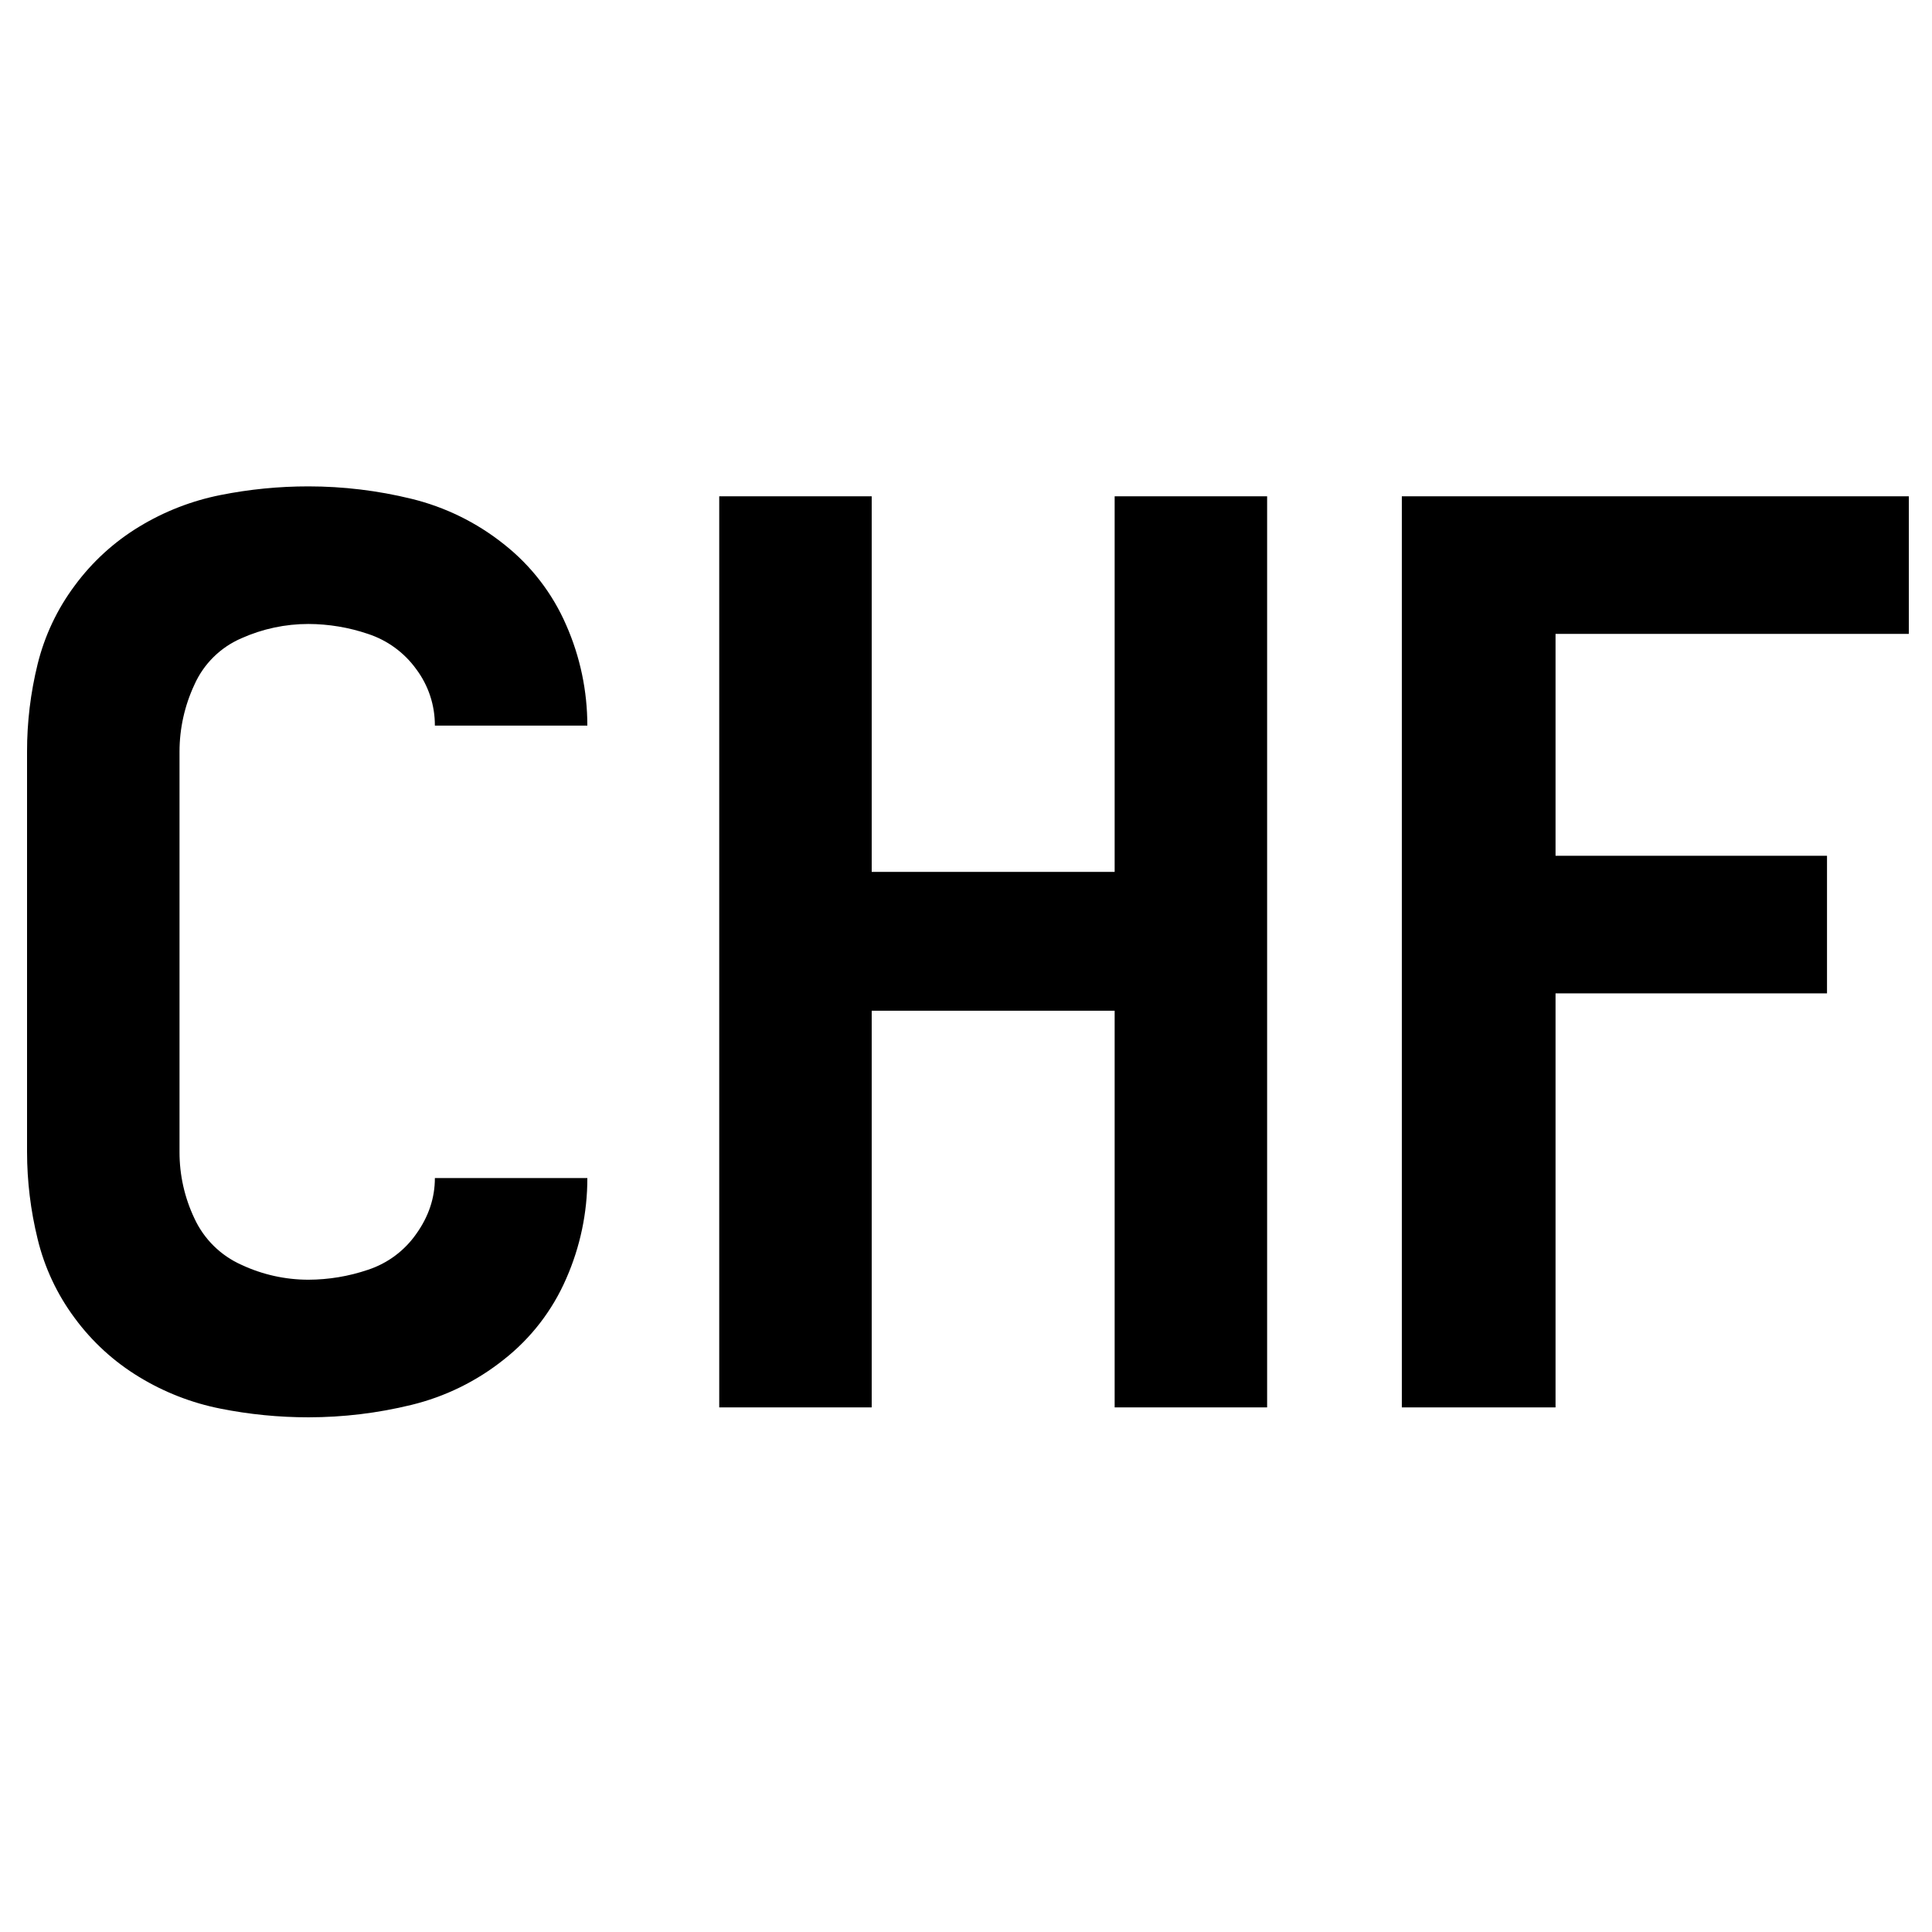
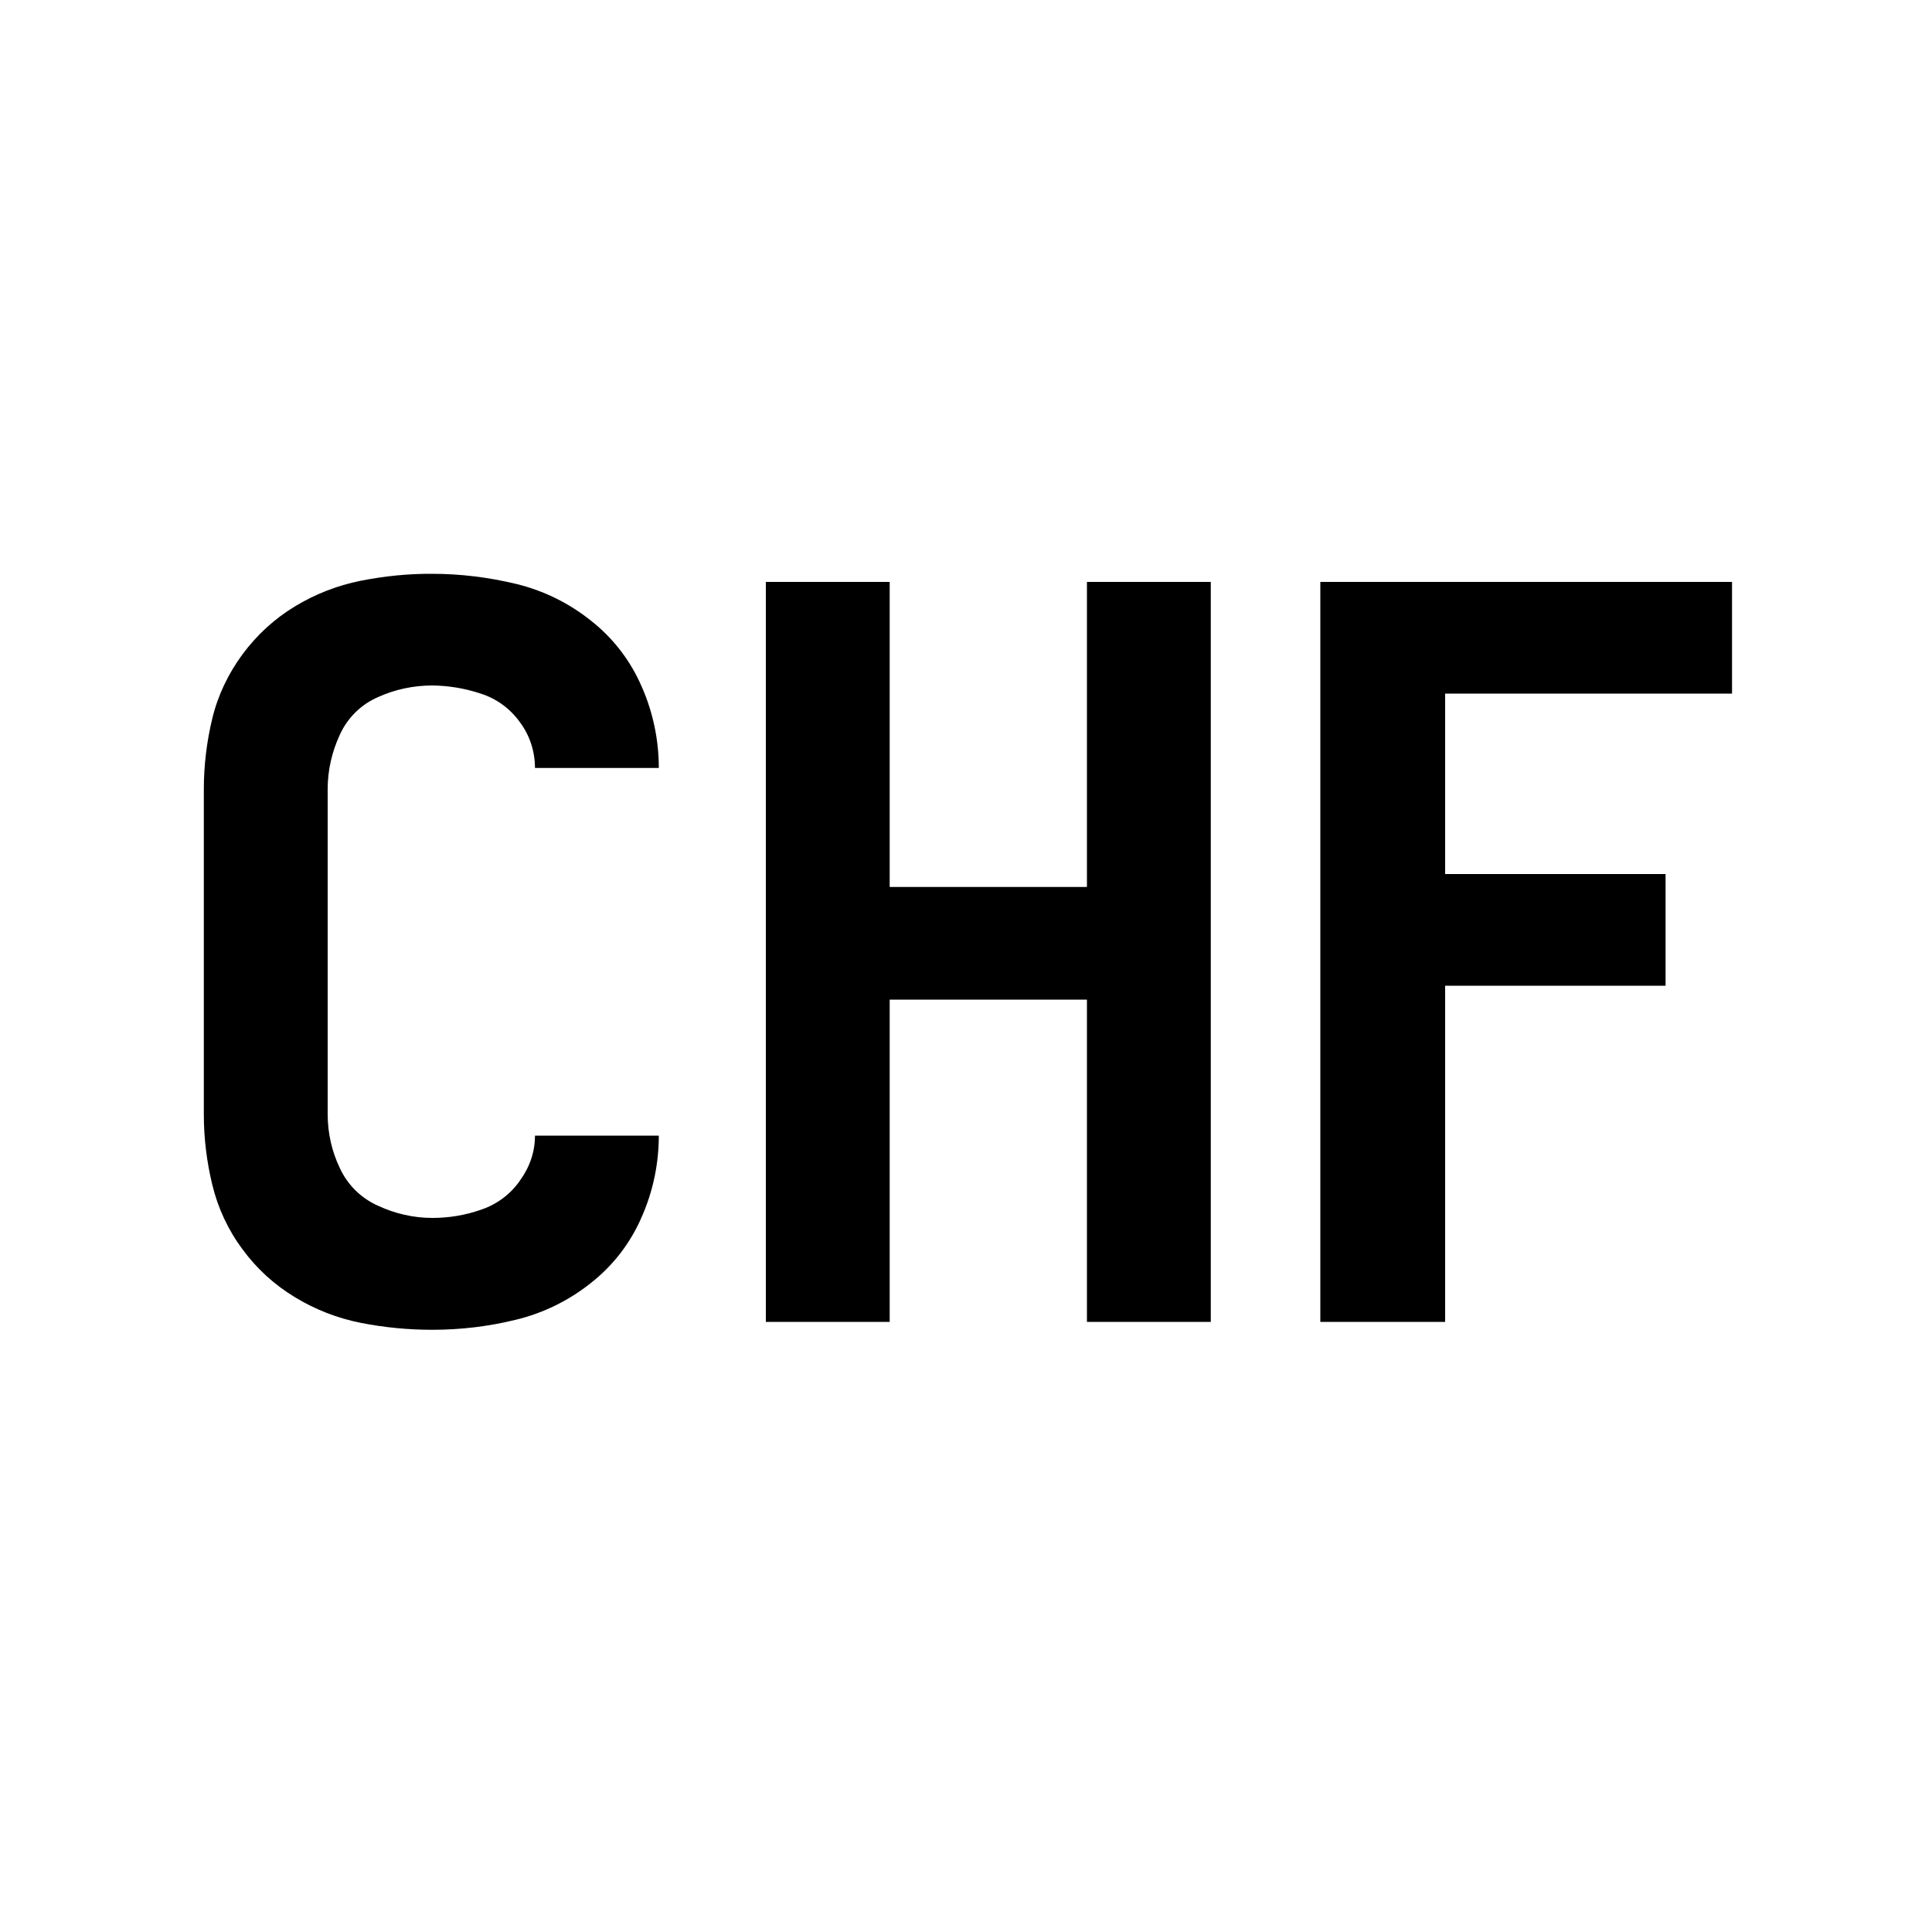
- <svg xmlns="http://www.w3.org/2000/svg" viewBox="0 0 1000 1000">
-   <path d="M114.09,729.106a128.941,128.941,0,0,1-42.025-16.362A115.956,115.956,0,0,1,38.7,682.268a112.826,112.826,0,0,1-19.248-41.062A189.529,189.529,0,0,1,14,596.294V389.055a188.275,188.275,0,0,1,5.453-45.233A113.188,113.188,0,0,1,38.7,303.08,116.254,116.254,0,0,1,72.065,272.6a129.432,129.432,0,0,1,42.025-16.361,232.231,232.231,0,0,1,45.554-4.491,224.366,224.366,0,0,1,53.253,6.416,123.528,123.528,0,0,1,47.8,23.419,107.807,107.807,0,0,1,32.4,42.024,128.81,128.81,0,0,1,10.907,51.971H225.088a48.314,48.314,0,0,0-9.624-29.194A49.916,49.916,0,0,0,190.441,328.1a96.964,96.964,0,0,0-30.8-5.133A84.862,84.862,0,0,0,125,330.348a46.99,46.99,0,0,0-24.381,24.06,81.837,81.837,0,0,0-7.7,34.647V596.294a79.67,79.67,0,0,0,7.7,34.325A48.563,48.563,0,0,0,125,654.679a81.757,81.757,0,0,0,34.647,7.7,96.712,96.712,0,0,0,30.8-5.133,49.2,49.2,0,0,0,25.023-18.607q9.624-13.473,9.624-28.872h78.917a128.805,128.805,0,0,1-10.907,51.97,107.73,107.73,0,0,1-32.4,42.025,123.263,123.263,0,0,1-47.8,23.419,224.366,224.366,0,0,1-53.253,6.416A232.231,232.231,0,0,1,114.09,729.106Z" />
-   <path d="M372.272,256.885H451.19V451.291H576.943V256.885H655.86V728.464H576.943V523.15H451.19V728.464H372.272Z" />
-   <path d="M725.585,256.885H988V328.1H805.143V442.95H945.655v71.218H805.143v214.3H725.585Z" />
+ <svg xmlns="http://www.w3.org/2000/svg" version="1.1" id="Layer_1" x="0px" y="0px" viewBox="0 0 1000 1000" style="enable-background:new 0 0 1000 1000;" xml:space="preserve">
+   <path d="M276.9,587.8H341c0,14.5-3,28.9-8.9,42.2c-5.8,13.4-14.8,25.1-26.3,34.1c-11.4,9.1-24.7,15.6-38.8,19  c-14.2,3.5-28.7,5.2-43.3,5.2c-12.4,0-24.8-1.2-37-3.6c-12.1-2.4-23.6-6.9-34.1-13.3c-10.6-6.4-19.8-14.8-27.1-24.8  c-7.4-9.9-12.7-21.3-15.6-33.3c-2.9-11.9-4.4-24.2-4.4-36.5V408.5c0-12.4,1.5-24.7,4.4-36.7c2.9-12,8.3-23.2,15.6-33.1  c7.3-9.9,16.5-18.4,27.1-24.8c10.5-6.4,22.1-10.9,34.1-13.3c12.2-2.4,24.6-3.7,37-3.6c14.6,0,29.1,1.8,43.3,5.2  c14.2,3.4,27.4,9.9,38.8,19c11.5,9,20.5,20.7,26.3,34.1c5.9,13.3,8.9,27.7,8.9,42.2h-64.1c0-8.5-2.7-16.9-7.8-23.7  c-5-7-12.1-12.2-20.3-14.8c-8.1-2.7-16.5-4.1-25-4.2c-9.7,0-19.3,2-28.1,6c-8.8,3.8-15.9,10.8-19.8,19.5c-4.1,8.8-6.3,18.4-6.3,28.1  v168.3c0,9.6,2.1,19.2,6.3,27.9c4,8.7,11,15.6,19.8,19.5c8.8,4.1,18.4,6.3,28.1,6.3c8.5,0,17-1.4,25-4.2c8.2-2.7,15.4-8,20.3-15.1  C274.3,603.9,276.9,596.1,276.9,587.8z M562.7,459.1H460.5V301.2h-64.1v383h64.1V517.4h102.1v166.8h64.1v-383h-64.1V459.1z   M896.5,359v-57.8H683.4v383H748v-174h114.1v-57.8H748V359H896.5z" />
</svg>
